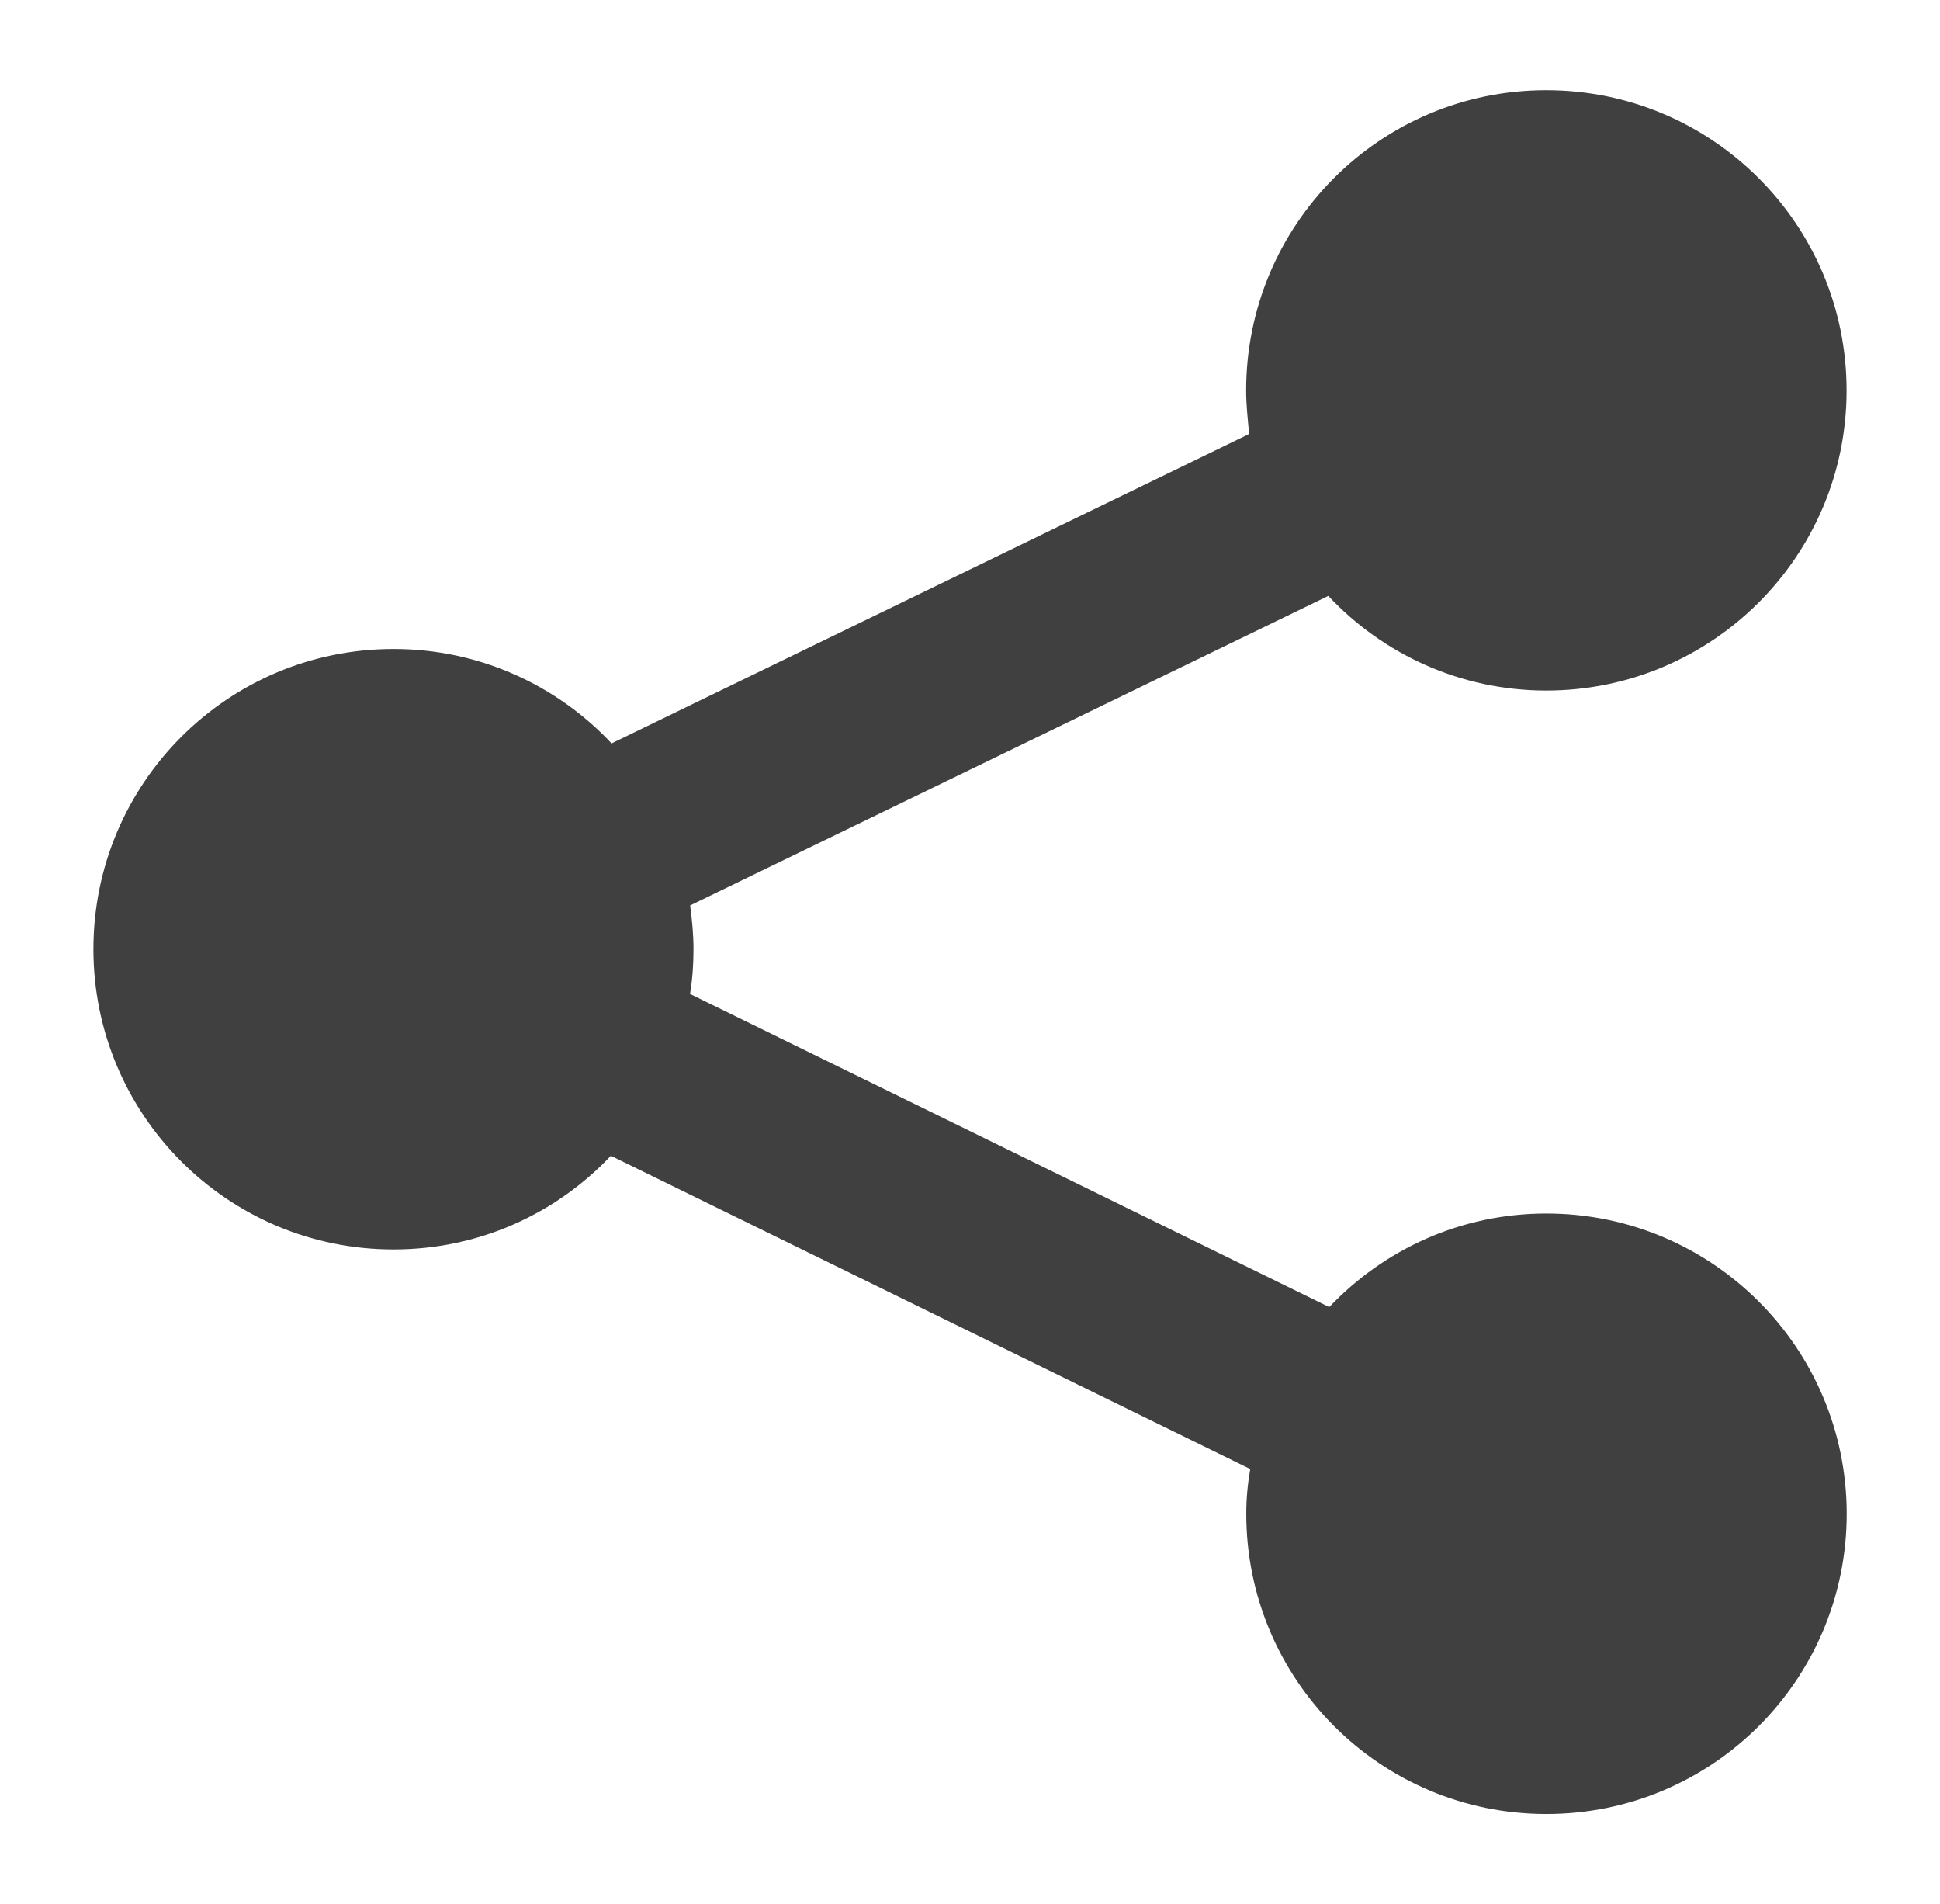
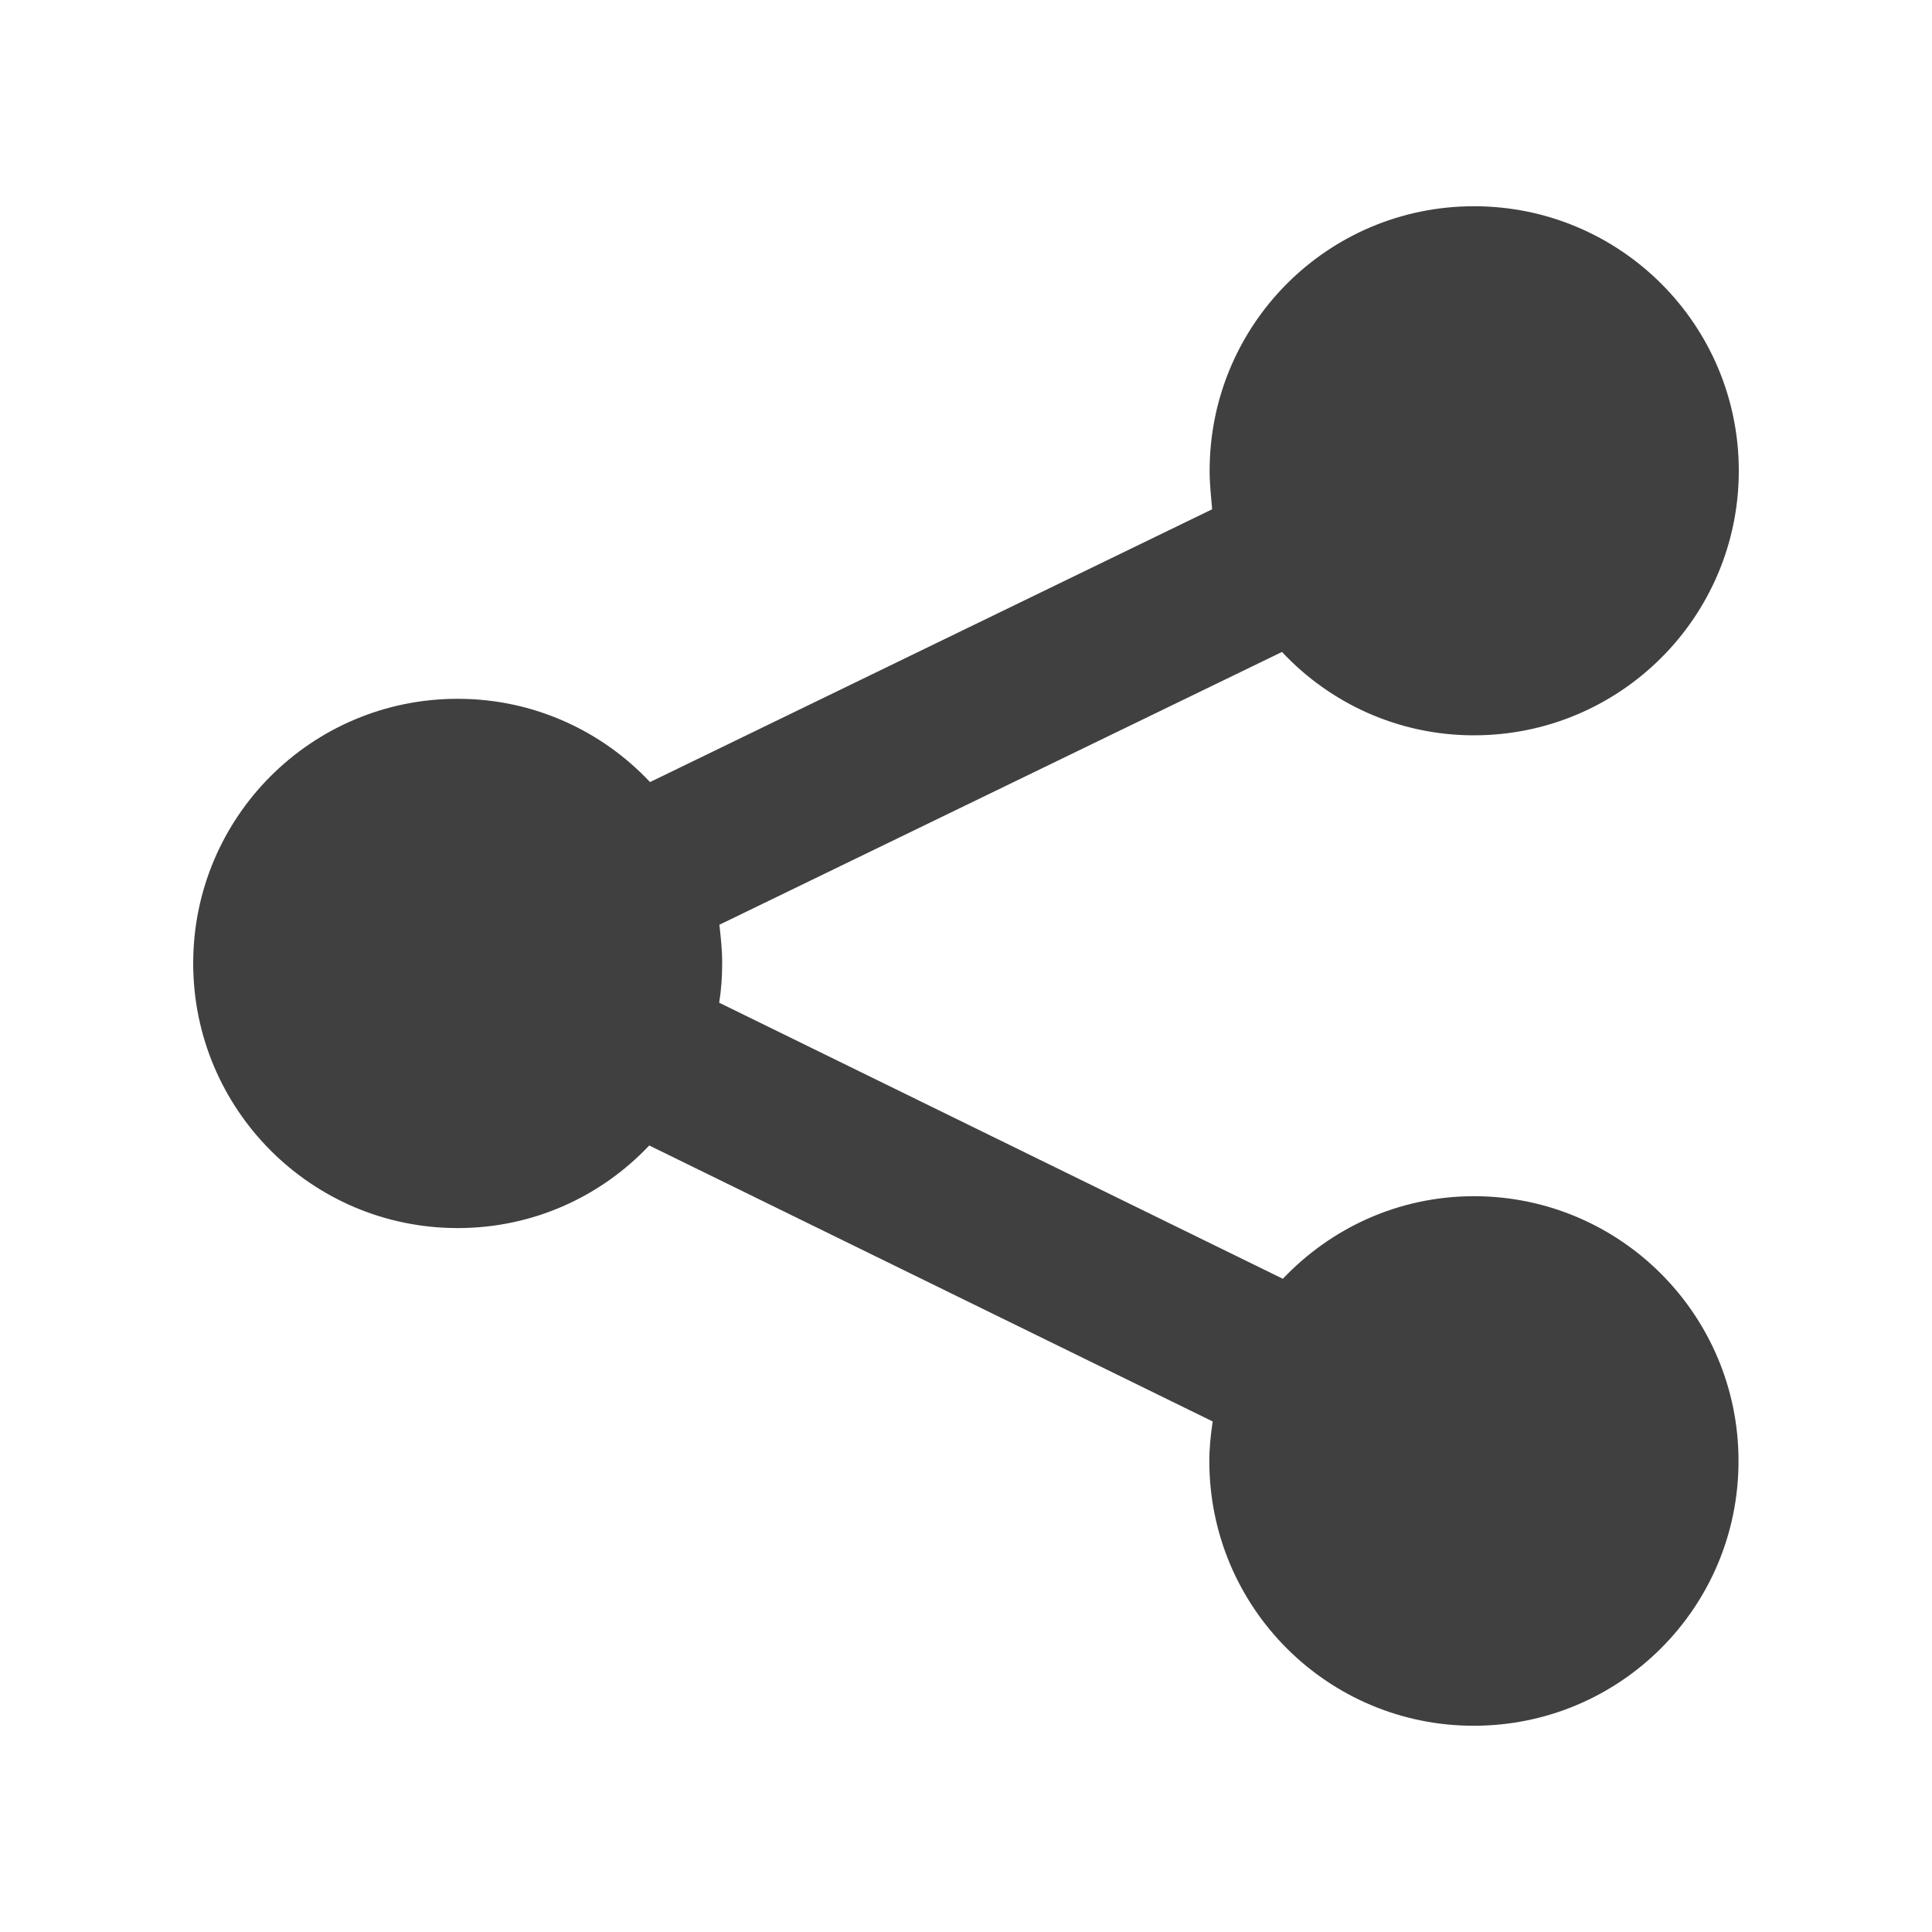
- <svg xmlns="http://www.w3.org/2000/svg" version="1.1" id="Layer_1" x="0px" y="0px" width="16.2px" height="15.895px" viewBox="0 0 16.2 15.895" enable-background="new 0 0 16.2 15.895" xml:space="preserve">
+ <svg xmlns="http://www.w3.org/2000/svg" version="1.1" id="Layer_1" x="0px" y="0px" width="20px" height="20px" viewBox="0 0 20 20" enable-background="new 0 0 20 20" xml:space="preserve">
  <g opacity="0.75">
-     <path d="M12.913,10.131c-0.715,0-1.356,0.3-1.813,0.781L5.762,8.298c0.02-0.12,0.029-0.244,0.029-0.374   c0-0.123-0.012-0.244-0.028-0.365l5.329-2.584c0.455,0.485,1.102,0.79,1.82,0.79c1.385,0,2.508-1.123,2.508-2.505   c0-1.386-1.123-2.507-2.508-2.507c-1.387,0-2.506,1.122-2.506,2.507c0,0.123,0.014,0.243,0.025,0.363L5.107,6.206   C4.652,5.722,4.006,5.418,3.286,5.418c-1.385,0-2.506,1.121-2.506,2.506c0,1.384,1.121,2.507,2.506,2.507   c0.715,0,1.357-0.298,1.815-0.782l5.339,2.615c-0.021,0.123-0.033,0.246-0.033,0.373c0,1.387,1.121,2.507,2.506,2.507   s2.508-1.12,2.508-2.507C15.42,11.252,14.297,10.131,12.913,10.131z" />
+     <path d="M15.259,12.383c-0.781,0-1.481,0.33-1.979,0.855L7.445,10.38c0.021-0.131,0.031-0.267,0.031-0.409   c0-0.134-0.014-0.267-0.029-0.398l5.824-2.824c0.495,0.529,1.202,0.863,1.987,0.863C16.773,7.612,18,6.385,18,4.874   c0-1.514-1.227-2.739-2.741-2.739c-1.517,0-2.737,1.227-2.737,2.739c0,0.135,0.015,0.267,0.026,0.398L6.729,8.096   c-0.497-0.529-1.204-0.862-1.99-0.862C3.224,7.233,2,8.459,2,9.972c0,1.512,1.224,2.741,2.738,2.741   c0.781,0,1.483-0.326,1.983-0.855l5.833,2.857c-0.021,0.137-0.035,0.27-0.035,0.41c0,1.516,1.225,2.74,2.737,2.74   c1.515,0,2.741-1.225,2.741-2.74C17.998,13.611,16.771,12.383,15.259,12.383z" />
  </g>
</svg>
